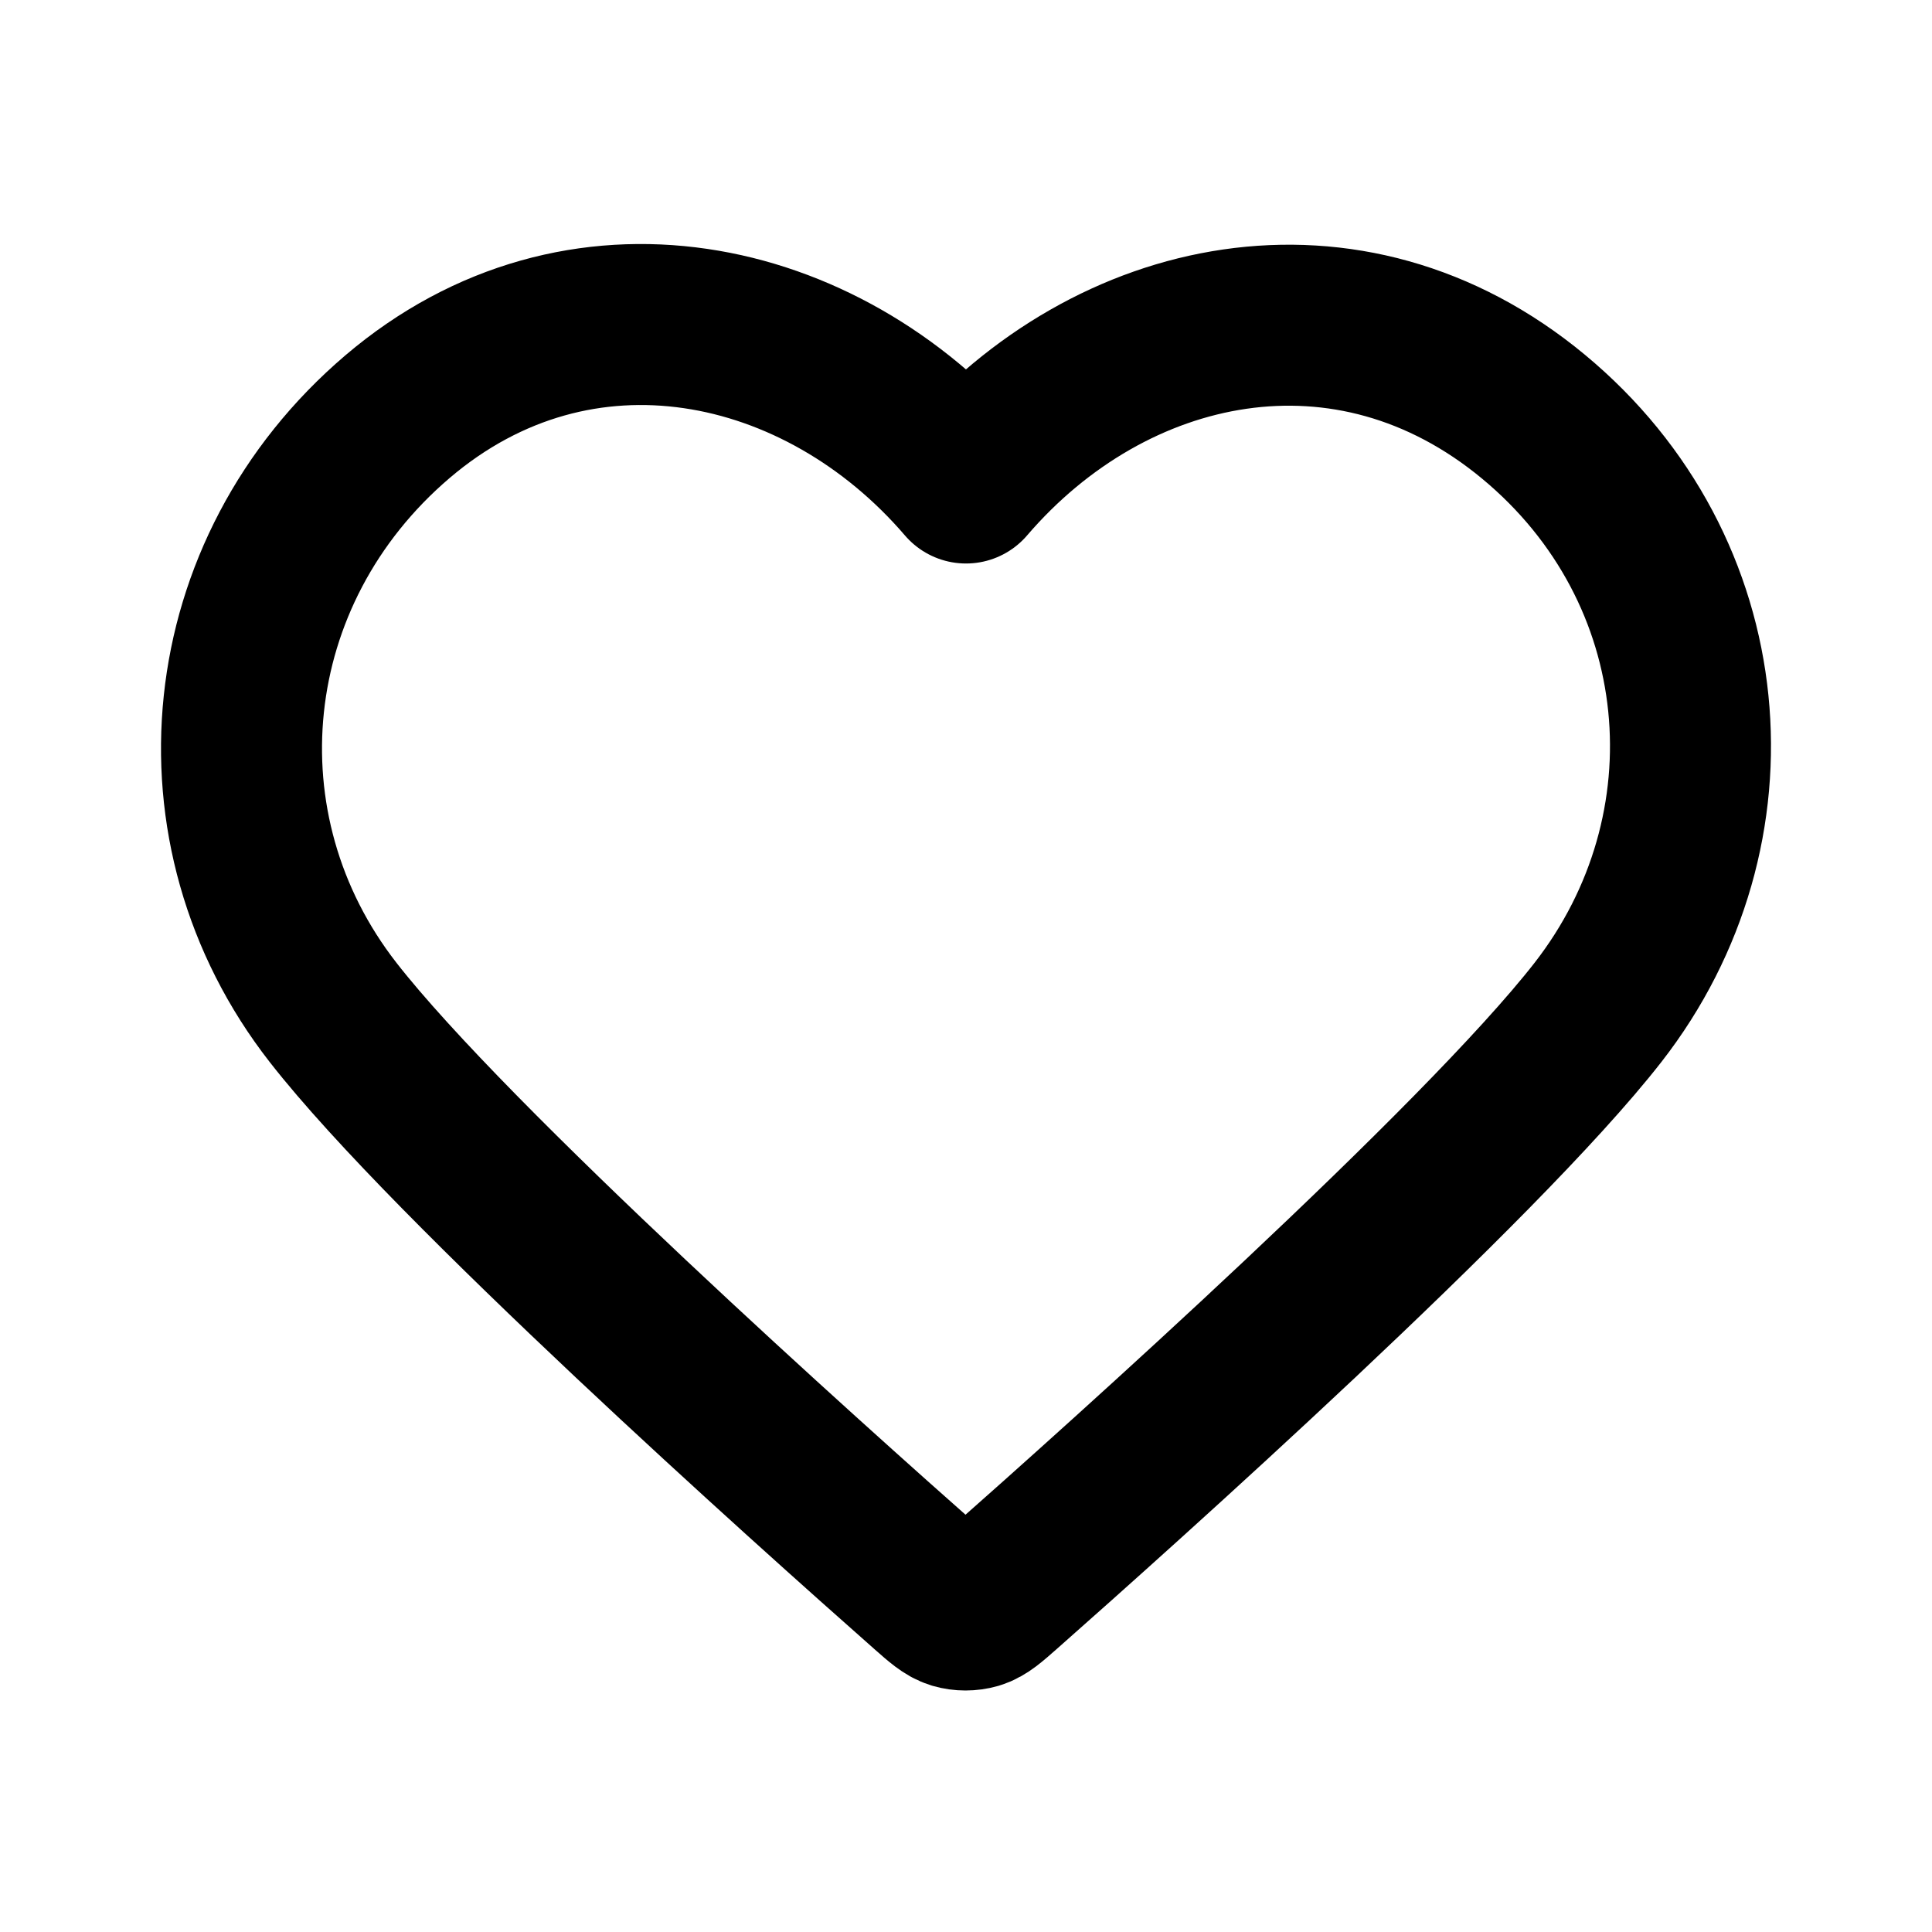
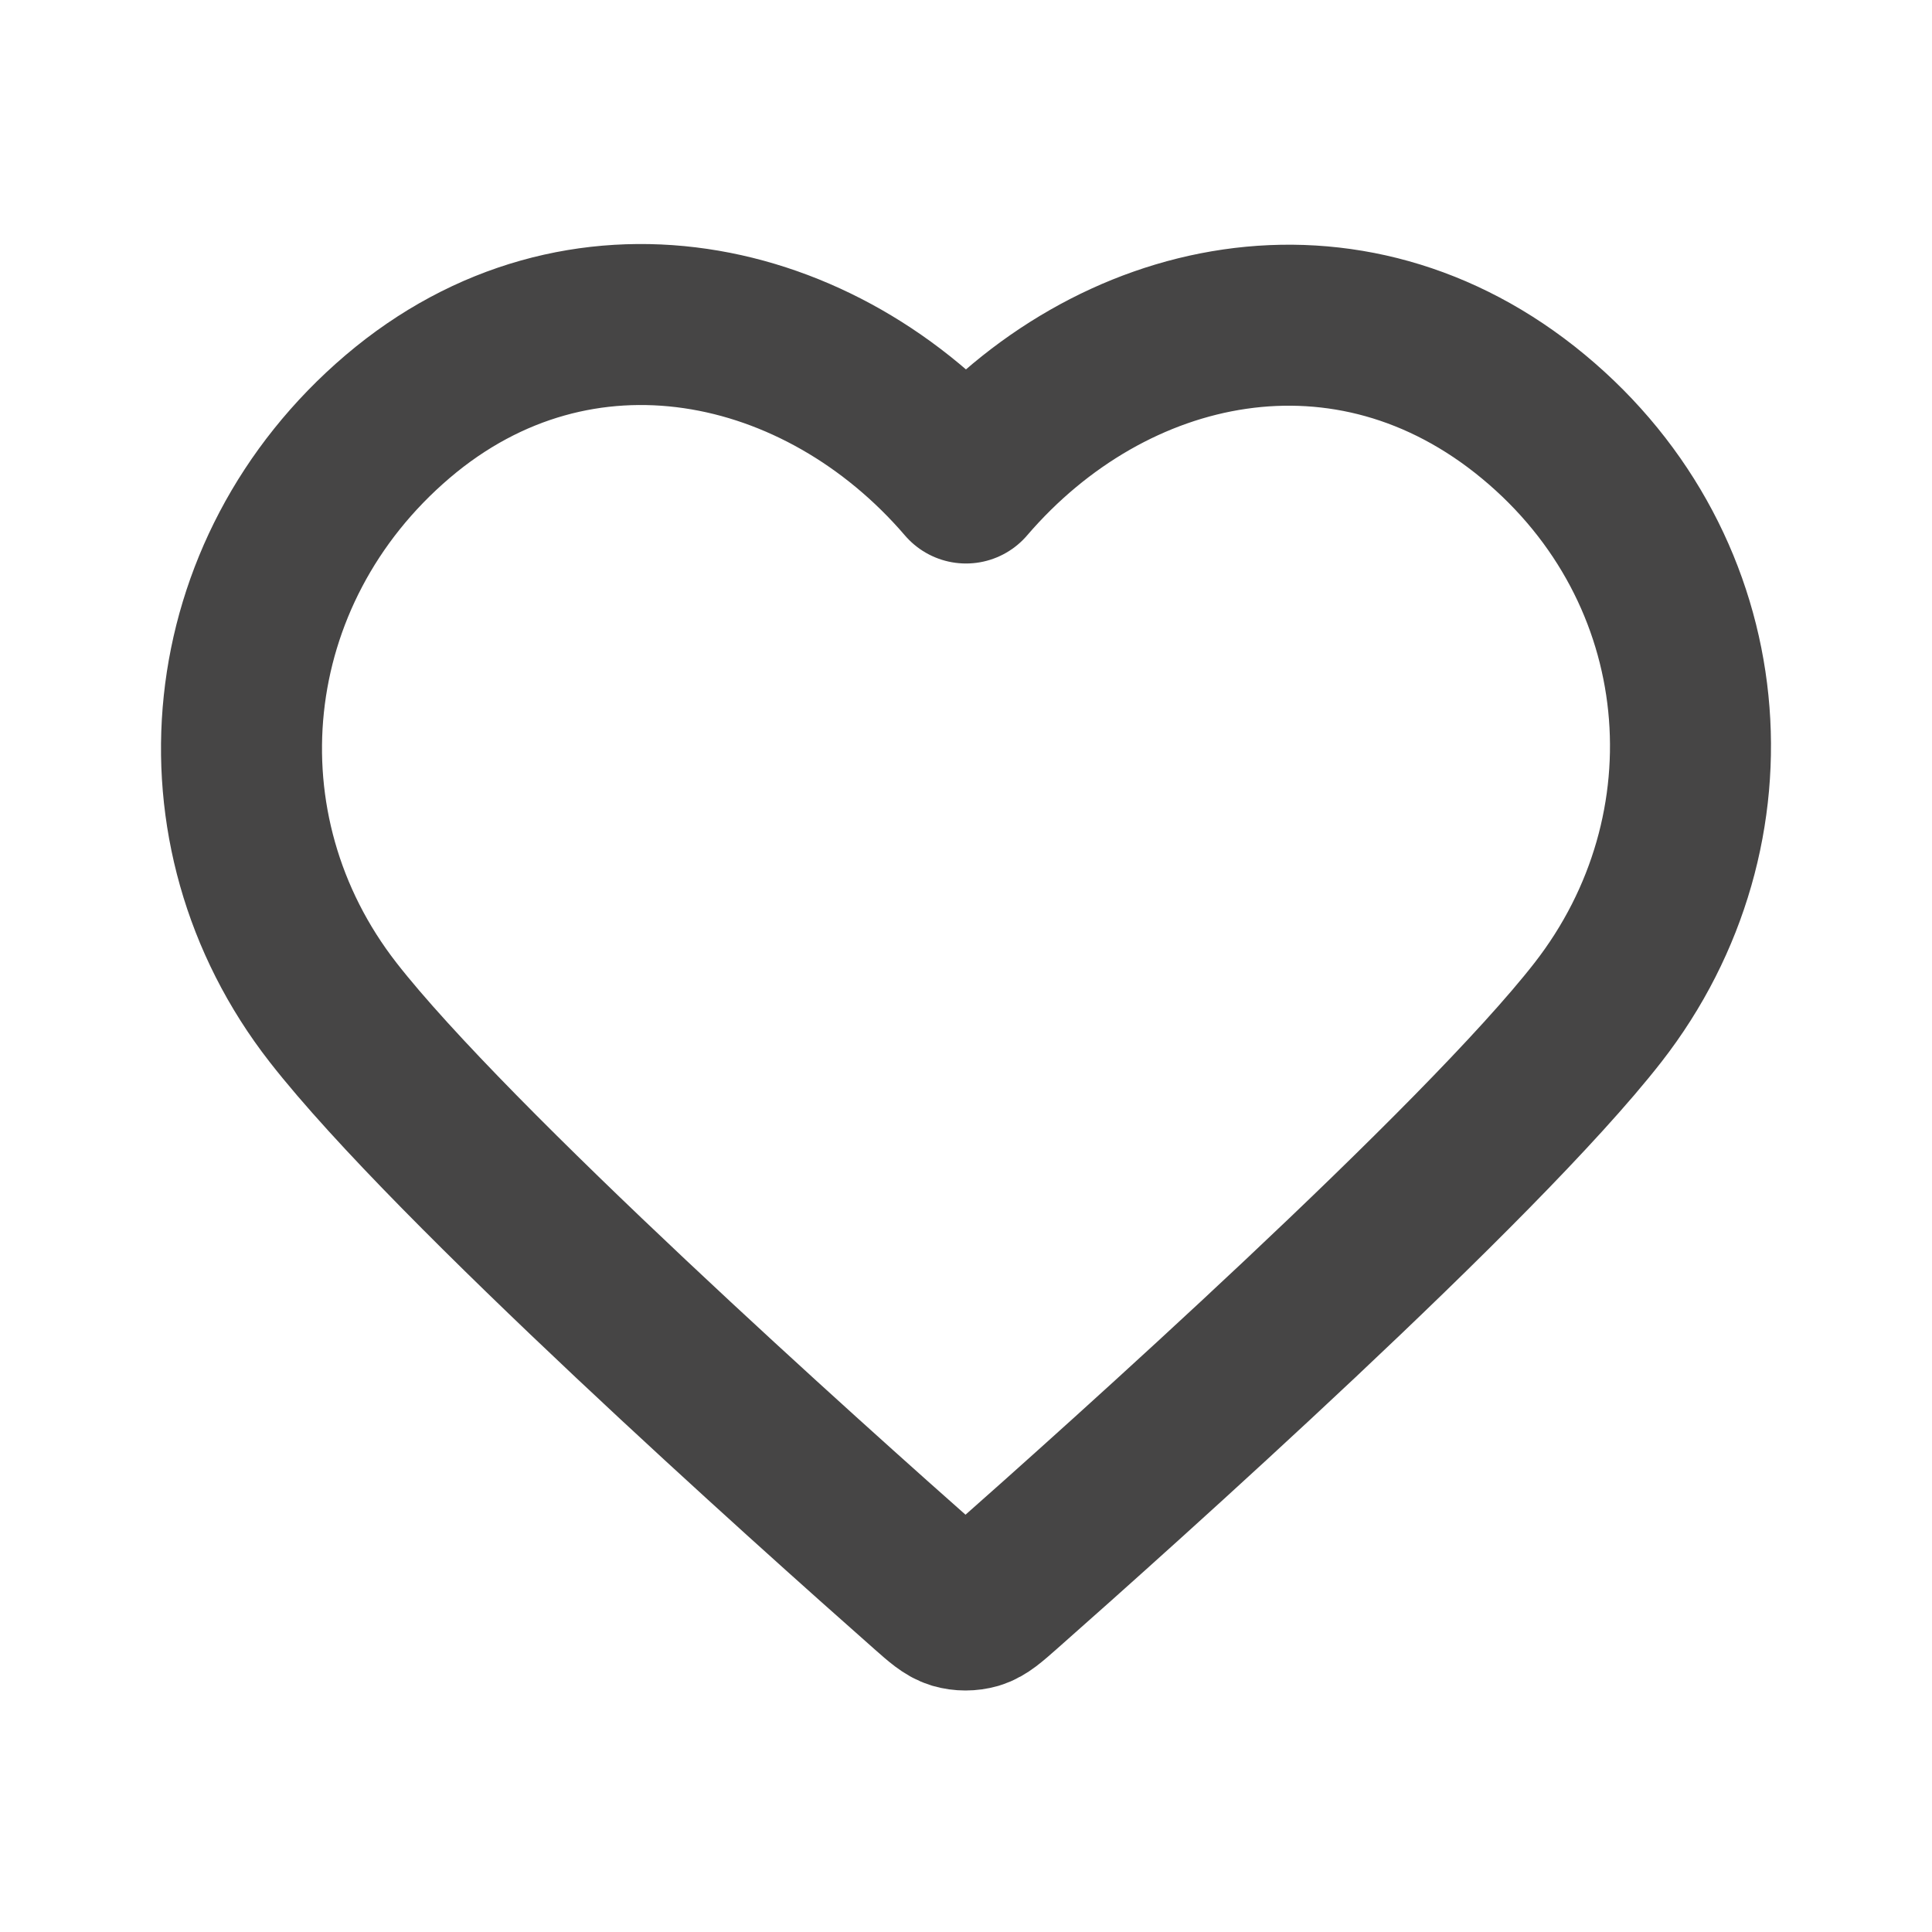
- <svg xmlns="http://www.w3.org/2000/svg" width="800px" height="800px" viewBox="0 0 24 24" fill="none">
-   <path fill-rule="evenodd" clip-rule="evenodd" d="M12 6C10.201 3.903 7.194 3.255 4.939 5.175C2.685 7.096 2.367 10.306 4.138 12.577C5.61 14.465 10.065 18.448 11.525 19.737C11.688 19.881 11.77 19.953 11.865 19.982C11.948 20.006 12.039 20.006 12.123 19.982C12.218 19.953 12.299 19.881 12.463 19.737C13.923 18.448 18.378 14.465 19.85 12.577C21.62 10.306 21.342 7.075 19.048 5.175C16.755 3.275 13.799 3.903 12 6Z" stroke="#000000" stroke-width="2" stroke-linecap="round" stroke-linejoin="round" />
+ <svg xmlns="http://www.w3.org/2000/svg" width="32px" height="32px" viewBox="0 0 24 24" fill="none">
+   <path fill-rule="evenodd" clip-rule="evenodd" d="M12 6C10.201 3.903 7.194 3.255 4.939 5.175C2.685 7.096 2.367 10.306 4.138 12.577C5.61 14.465 10.065 18.448 11.525 19.737C11.688 19.881 11.77 19.953 11.865 19.982C11.948 20.006 12.039 20.006 12.123 19.982C12.218 19.953 12.299 19.881 12.463 19.737C13.923 18.448 18.378 14.465 19.85 12.577C21.62 10.306 21.342 7.075 19.048 5.175C16.755 3.275 13.799 3.903 12 6Z" stroke="rgb(70, 69, 69)" stroke-width="2" stroke-linecap="round" stroke-linejoin="round" />
</svg>
